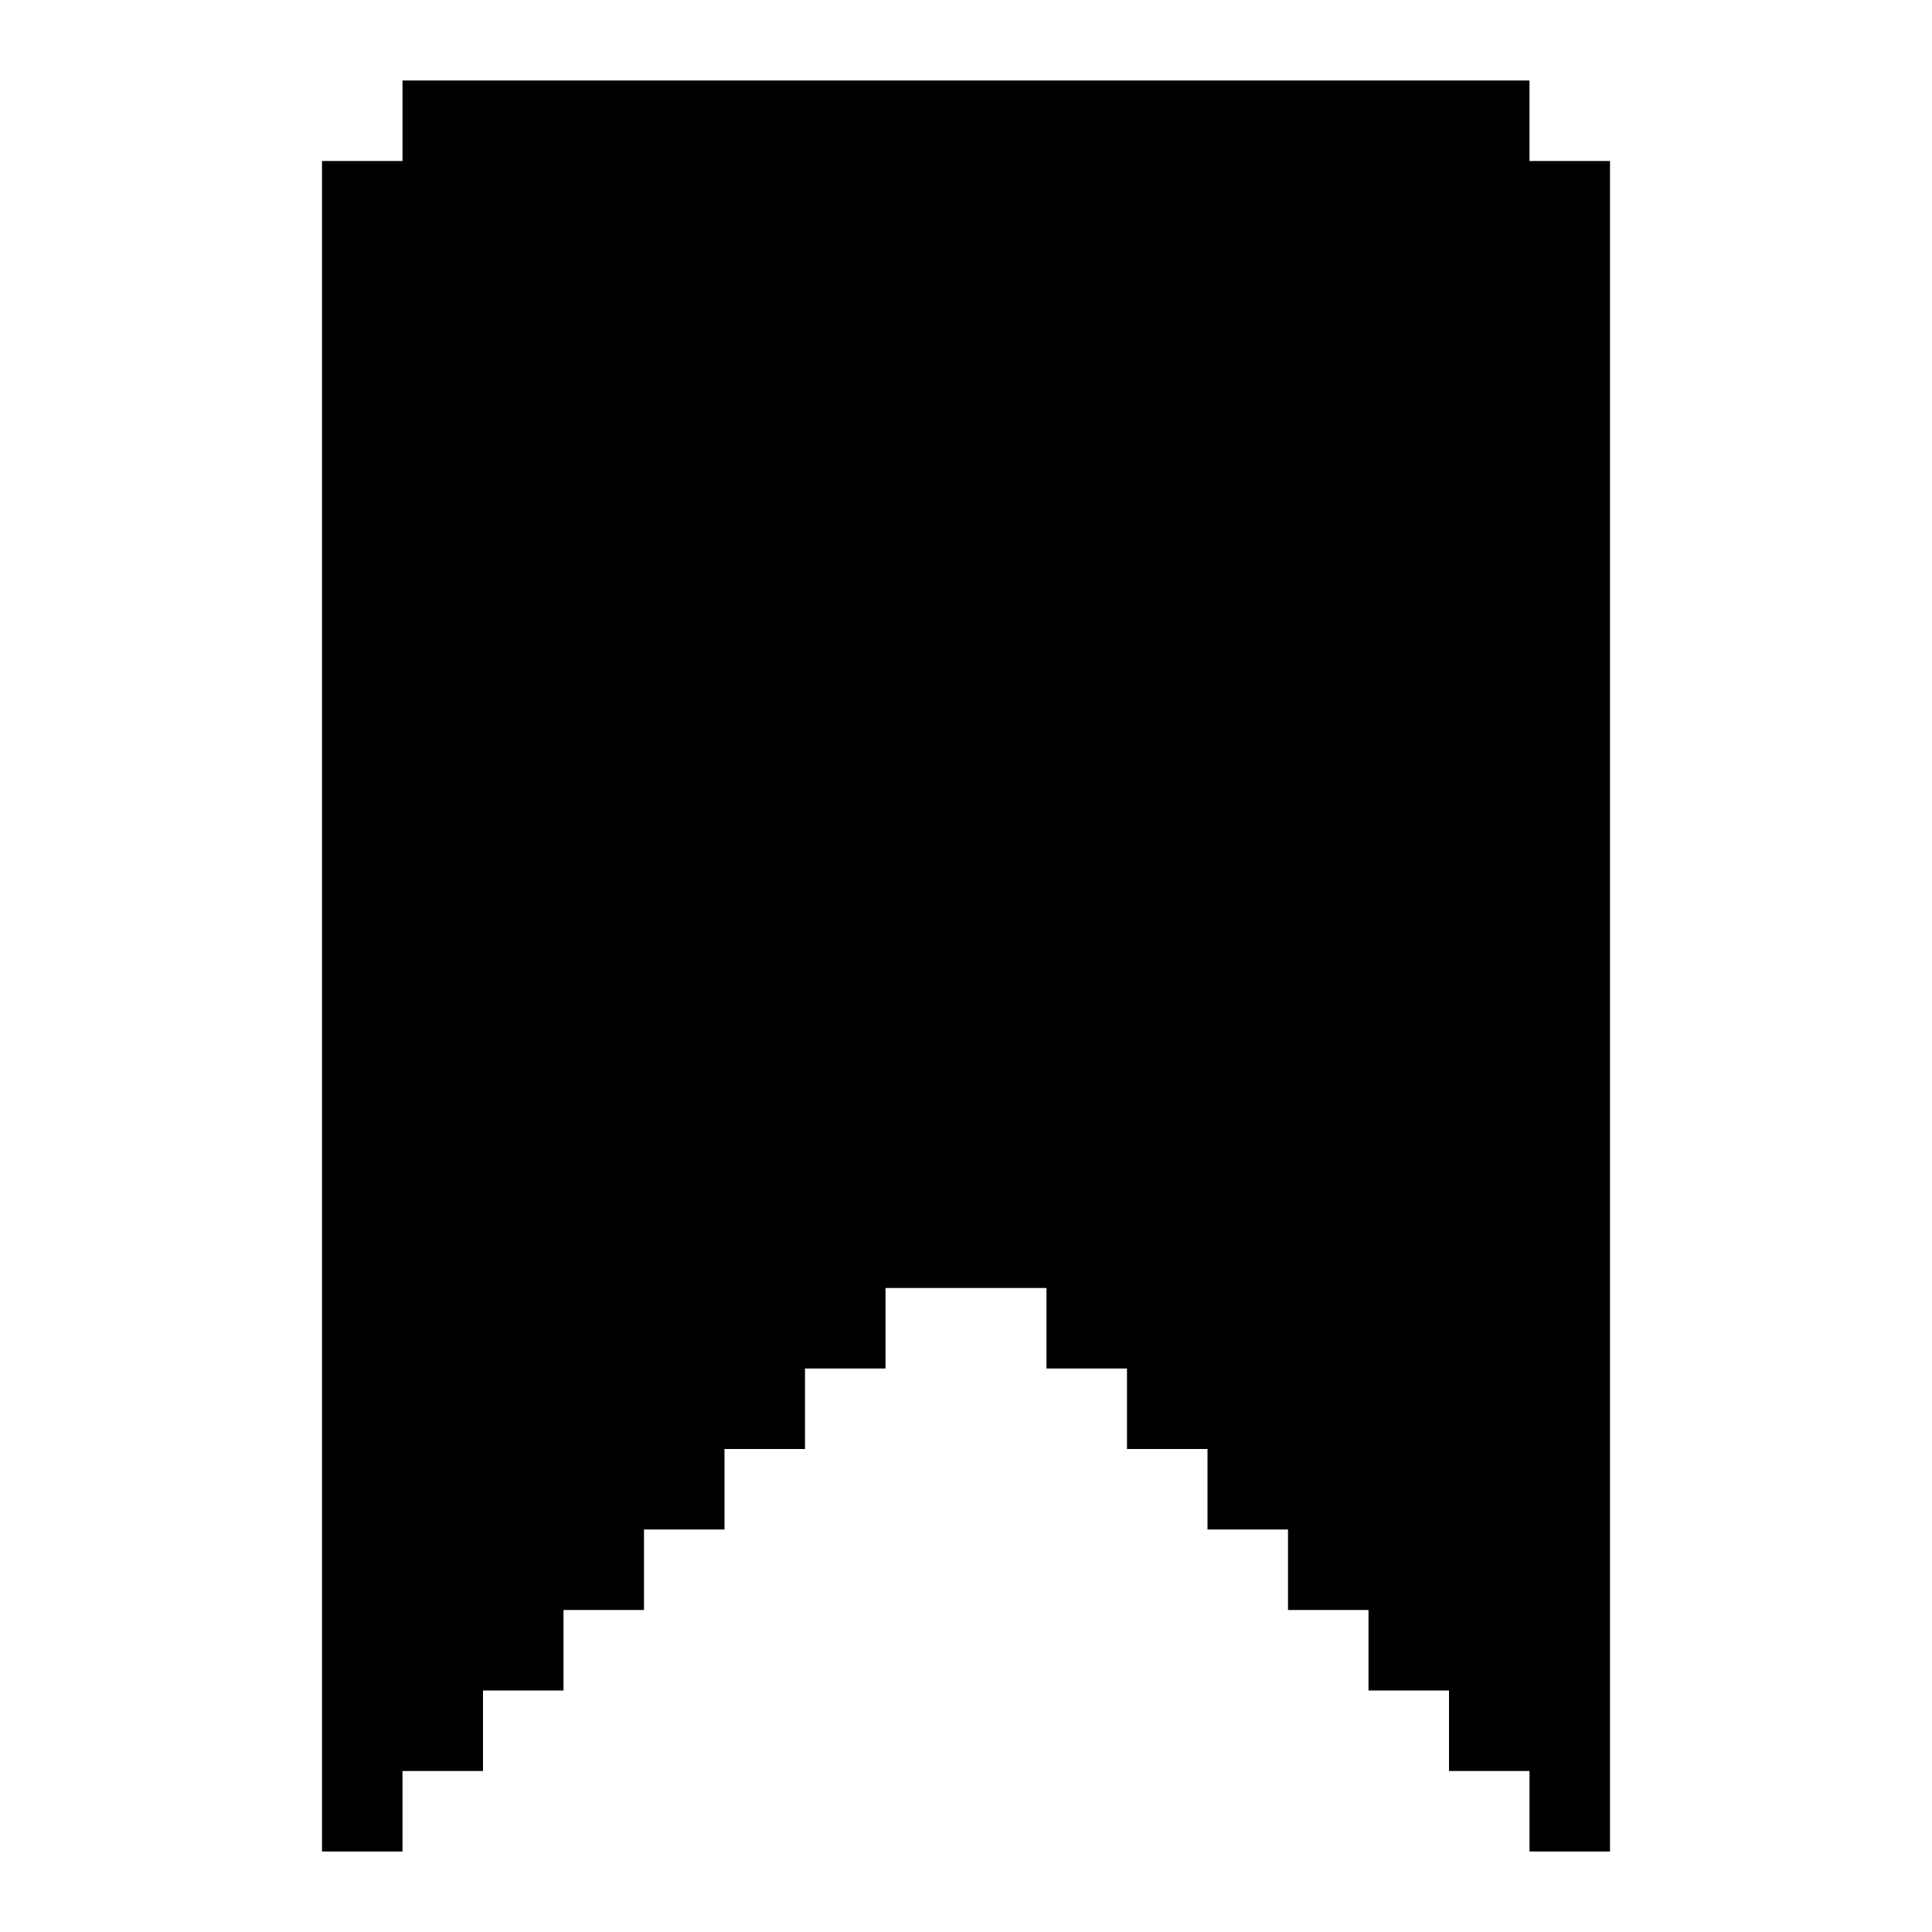
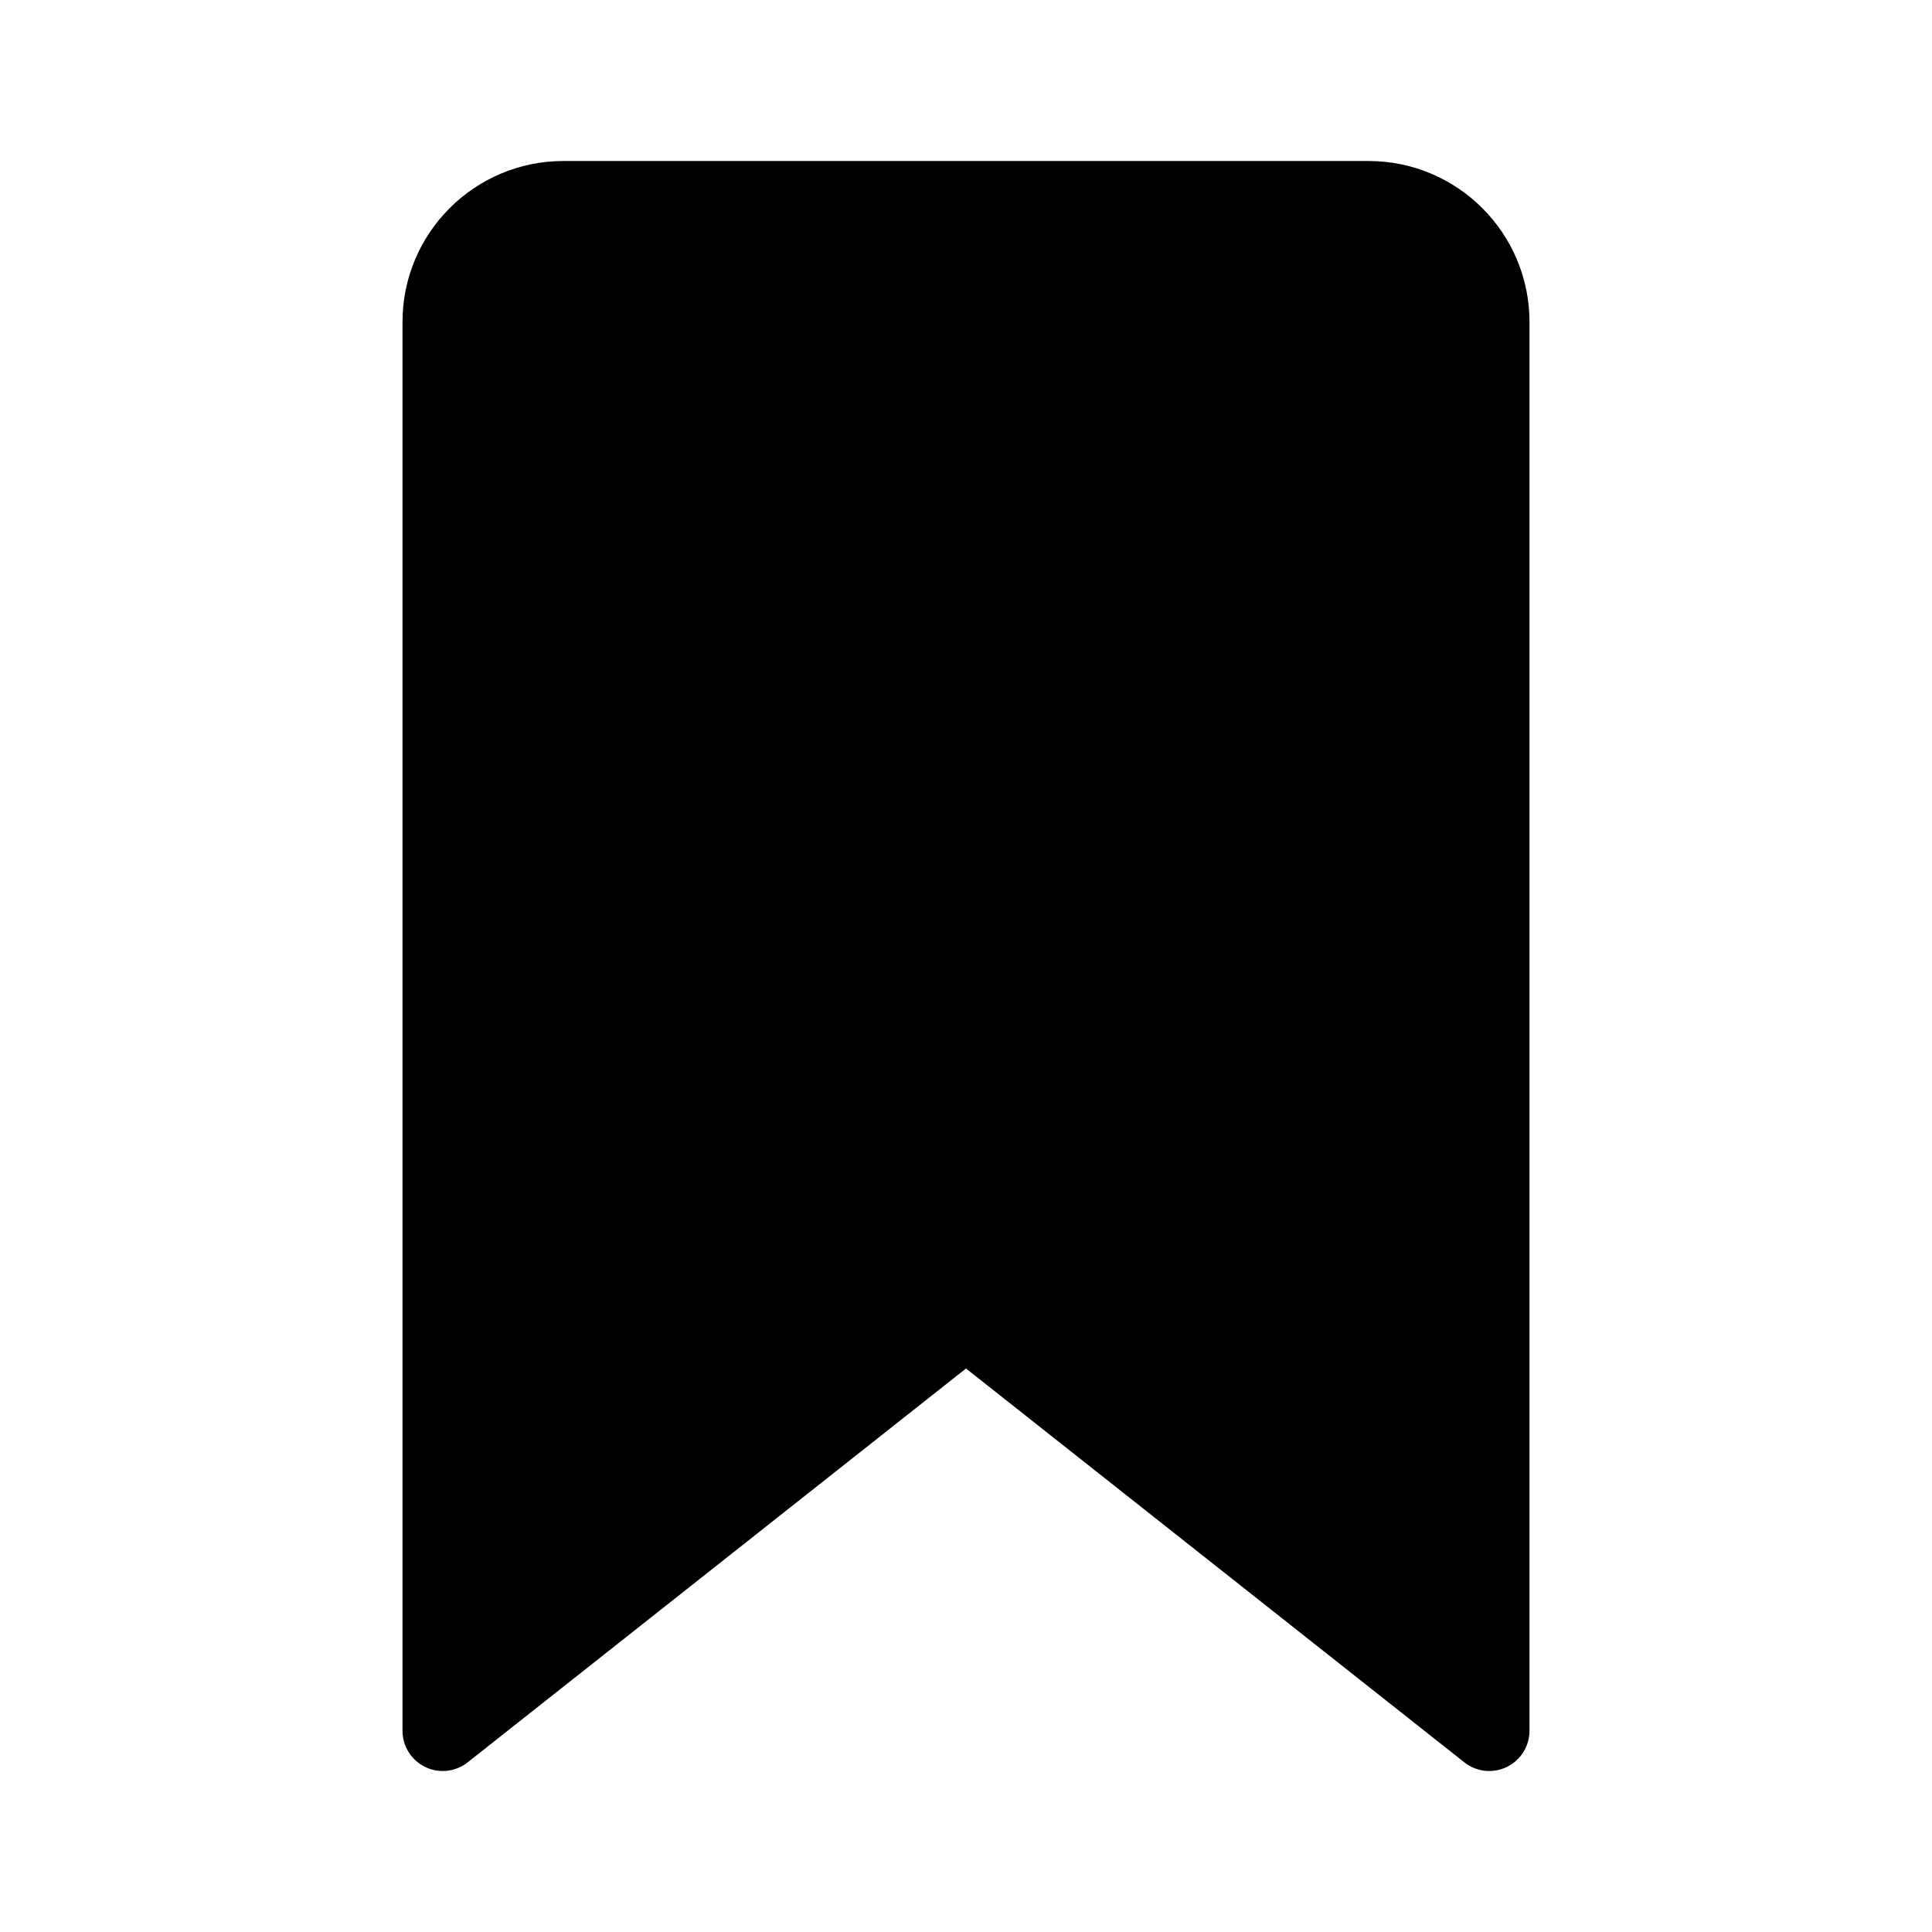
- <svg xmlns="http://www.w3.org/2000/svg" id="bookmark-solid" viewBox="0 0 24 24">
-   <polygon points="20 2 20 23 19 23 19 22 18 22 18 21 17 21 17 20 16 20 16 19 15 19 15 18 14 18 14 17 13 17 13 16 11 16 11 17 10 17 10 18 9 18 9 19 8 19 8 20 7 20 7 21 6 21 6 22 5 22 5 23 4 23 4 2 5 2 5 1 19 1 19 2 20 2" />
+ <svg xmlns="http://www.w3.org/2000/svg" id="bookmark-solid" width="24" height="24" viewBox="0 0 24 24" fill="none">
+   <path d="M5 4a2 2 0 012-2h10a2 2 0 012 2v17.5a.5.5 0 01-.8.4L12 17l-6.2 4.9A.5.5 0 015 21.5V4z" fill="currentColor" />
</svg>
